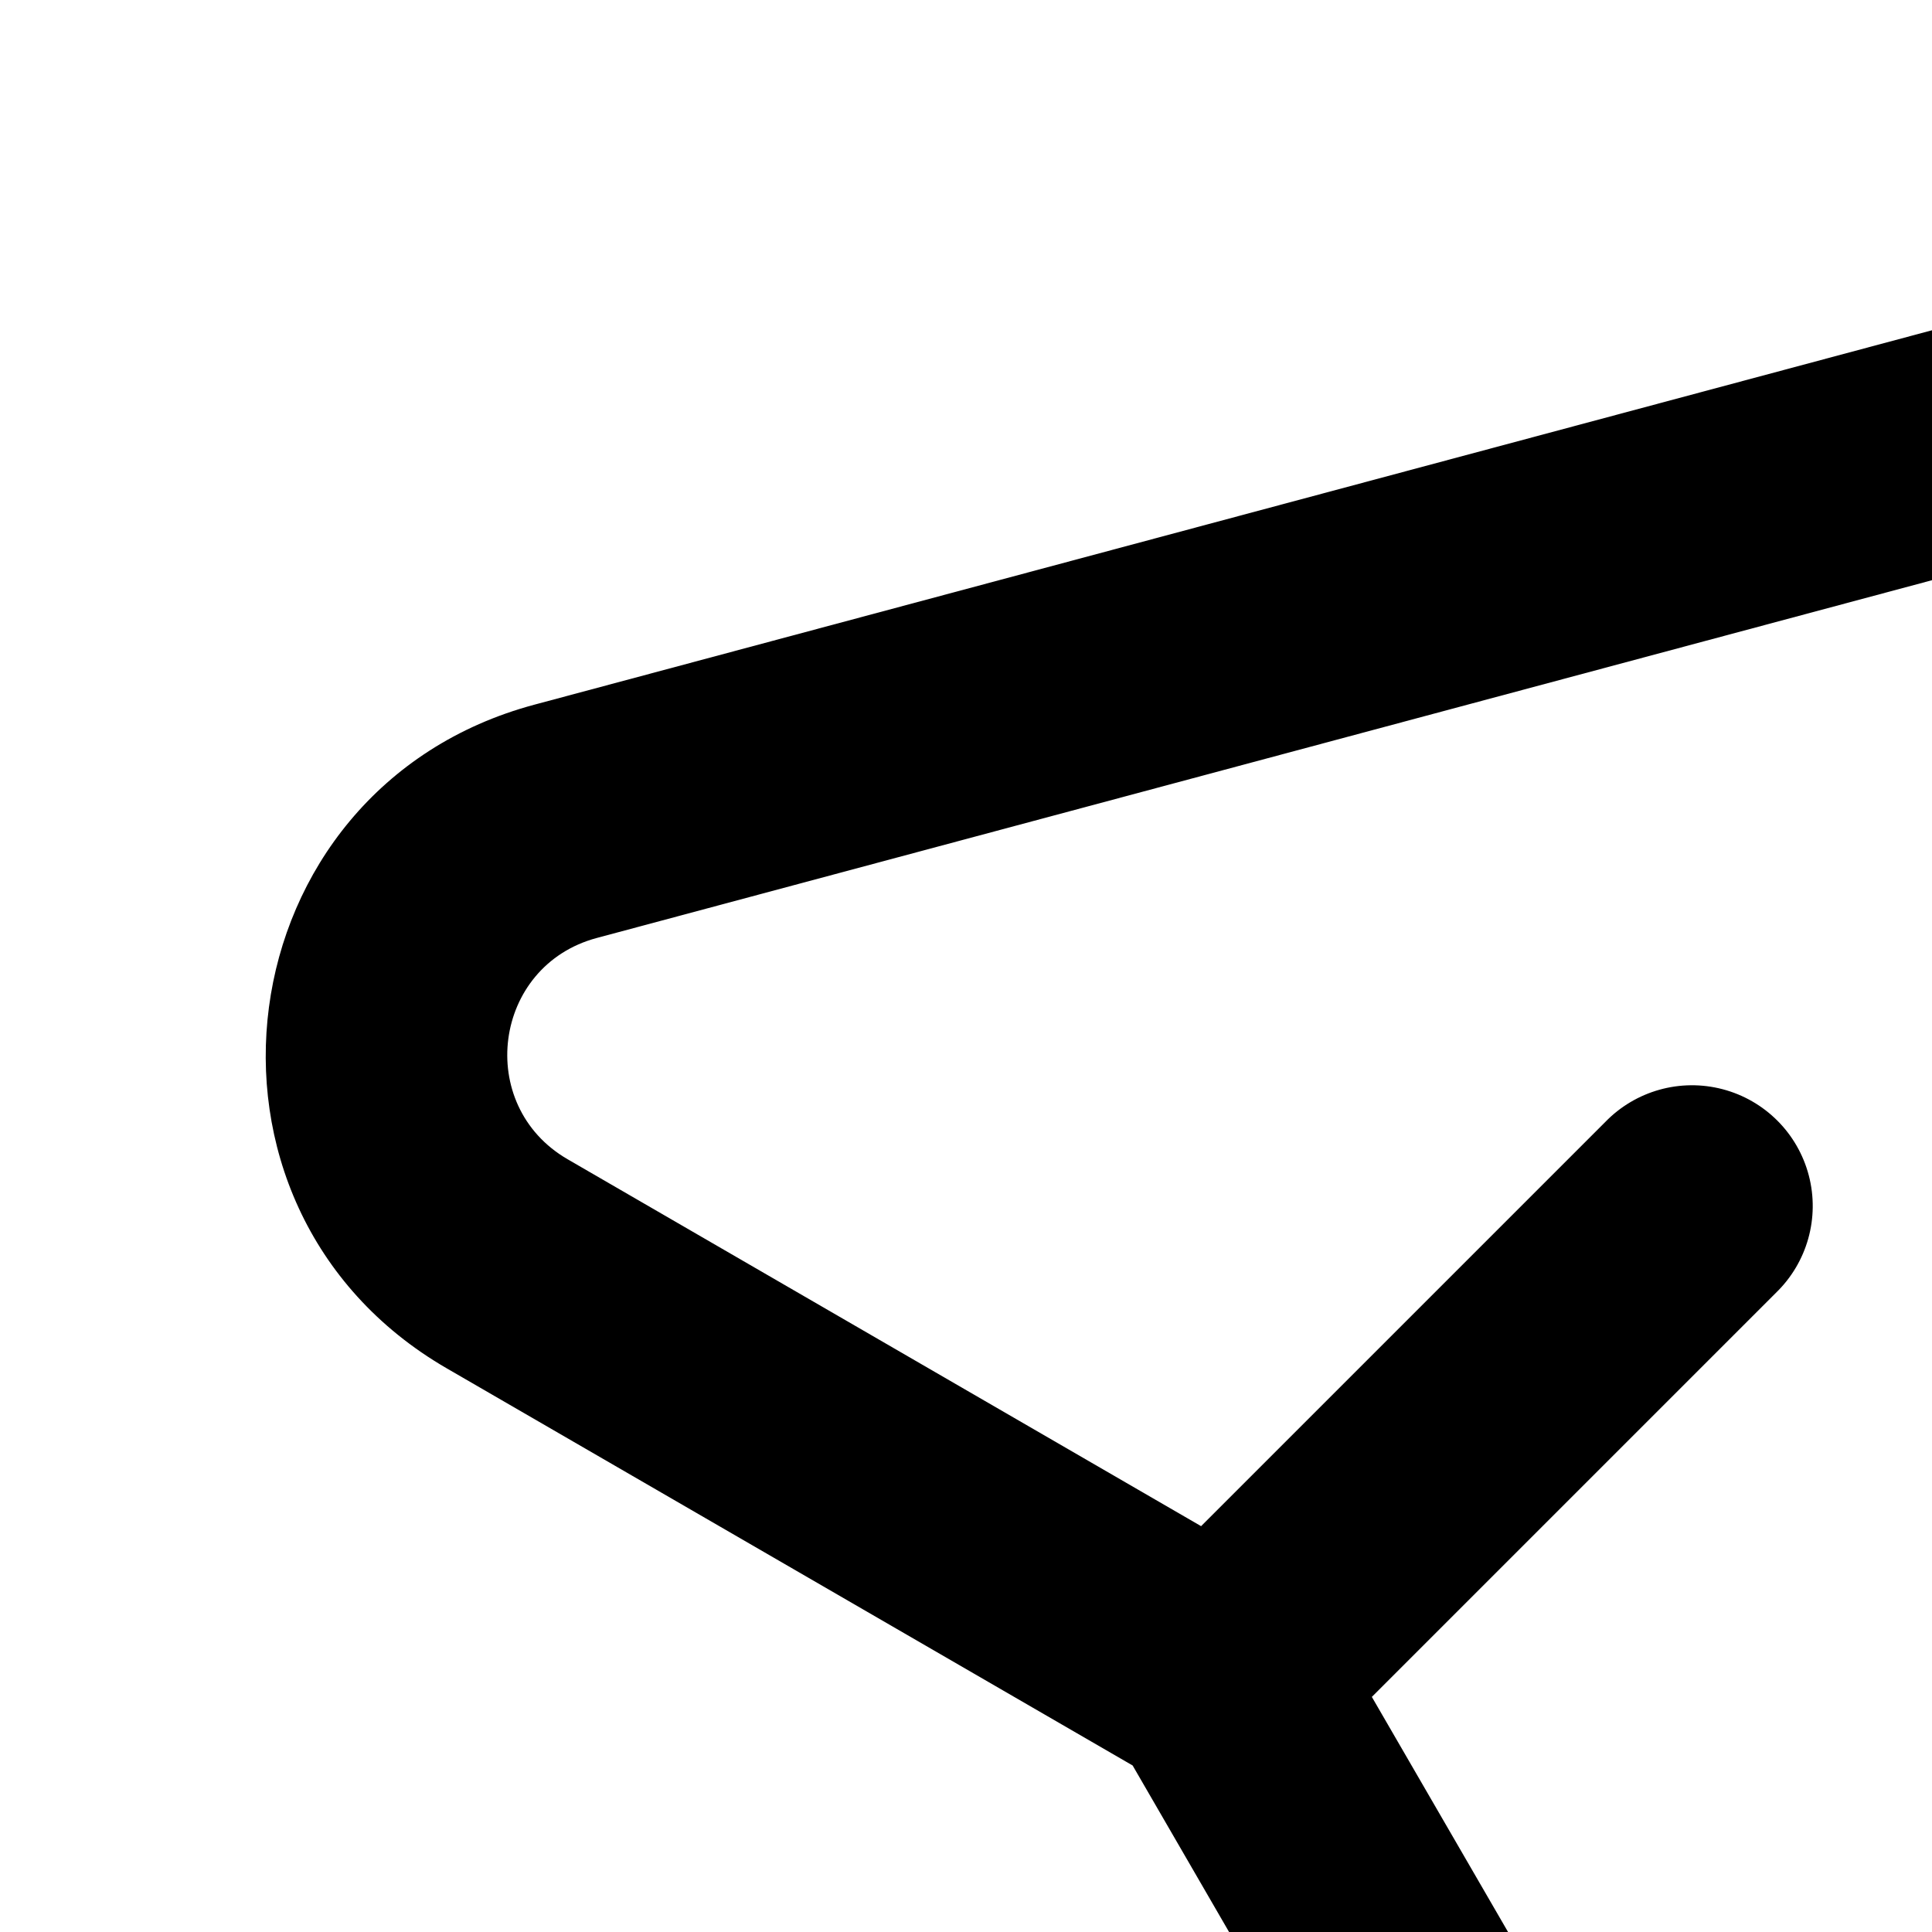
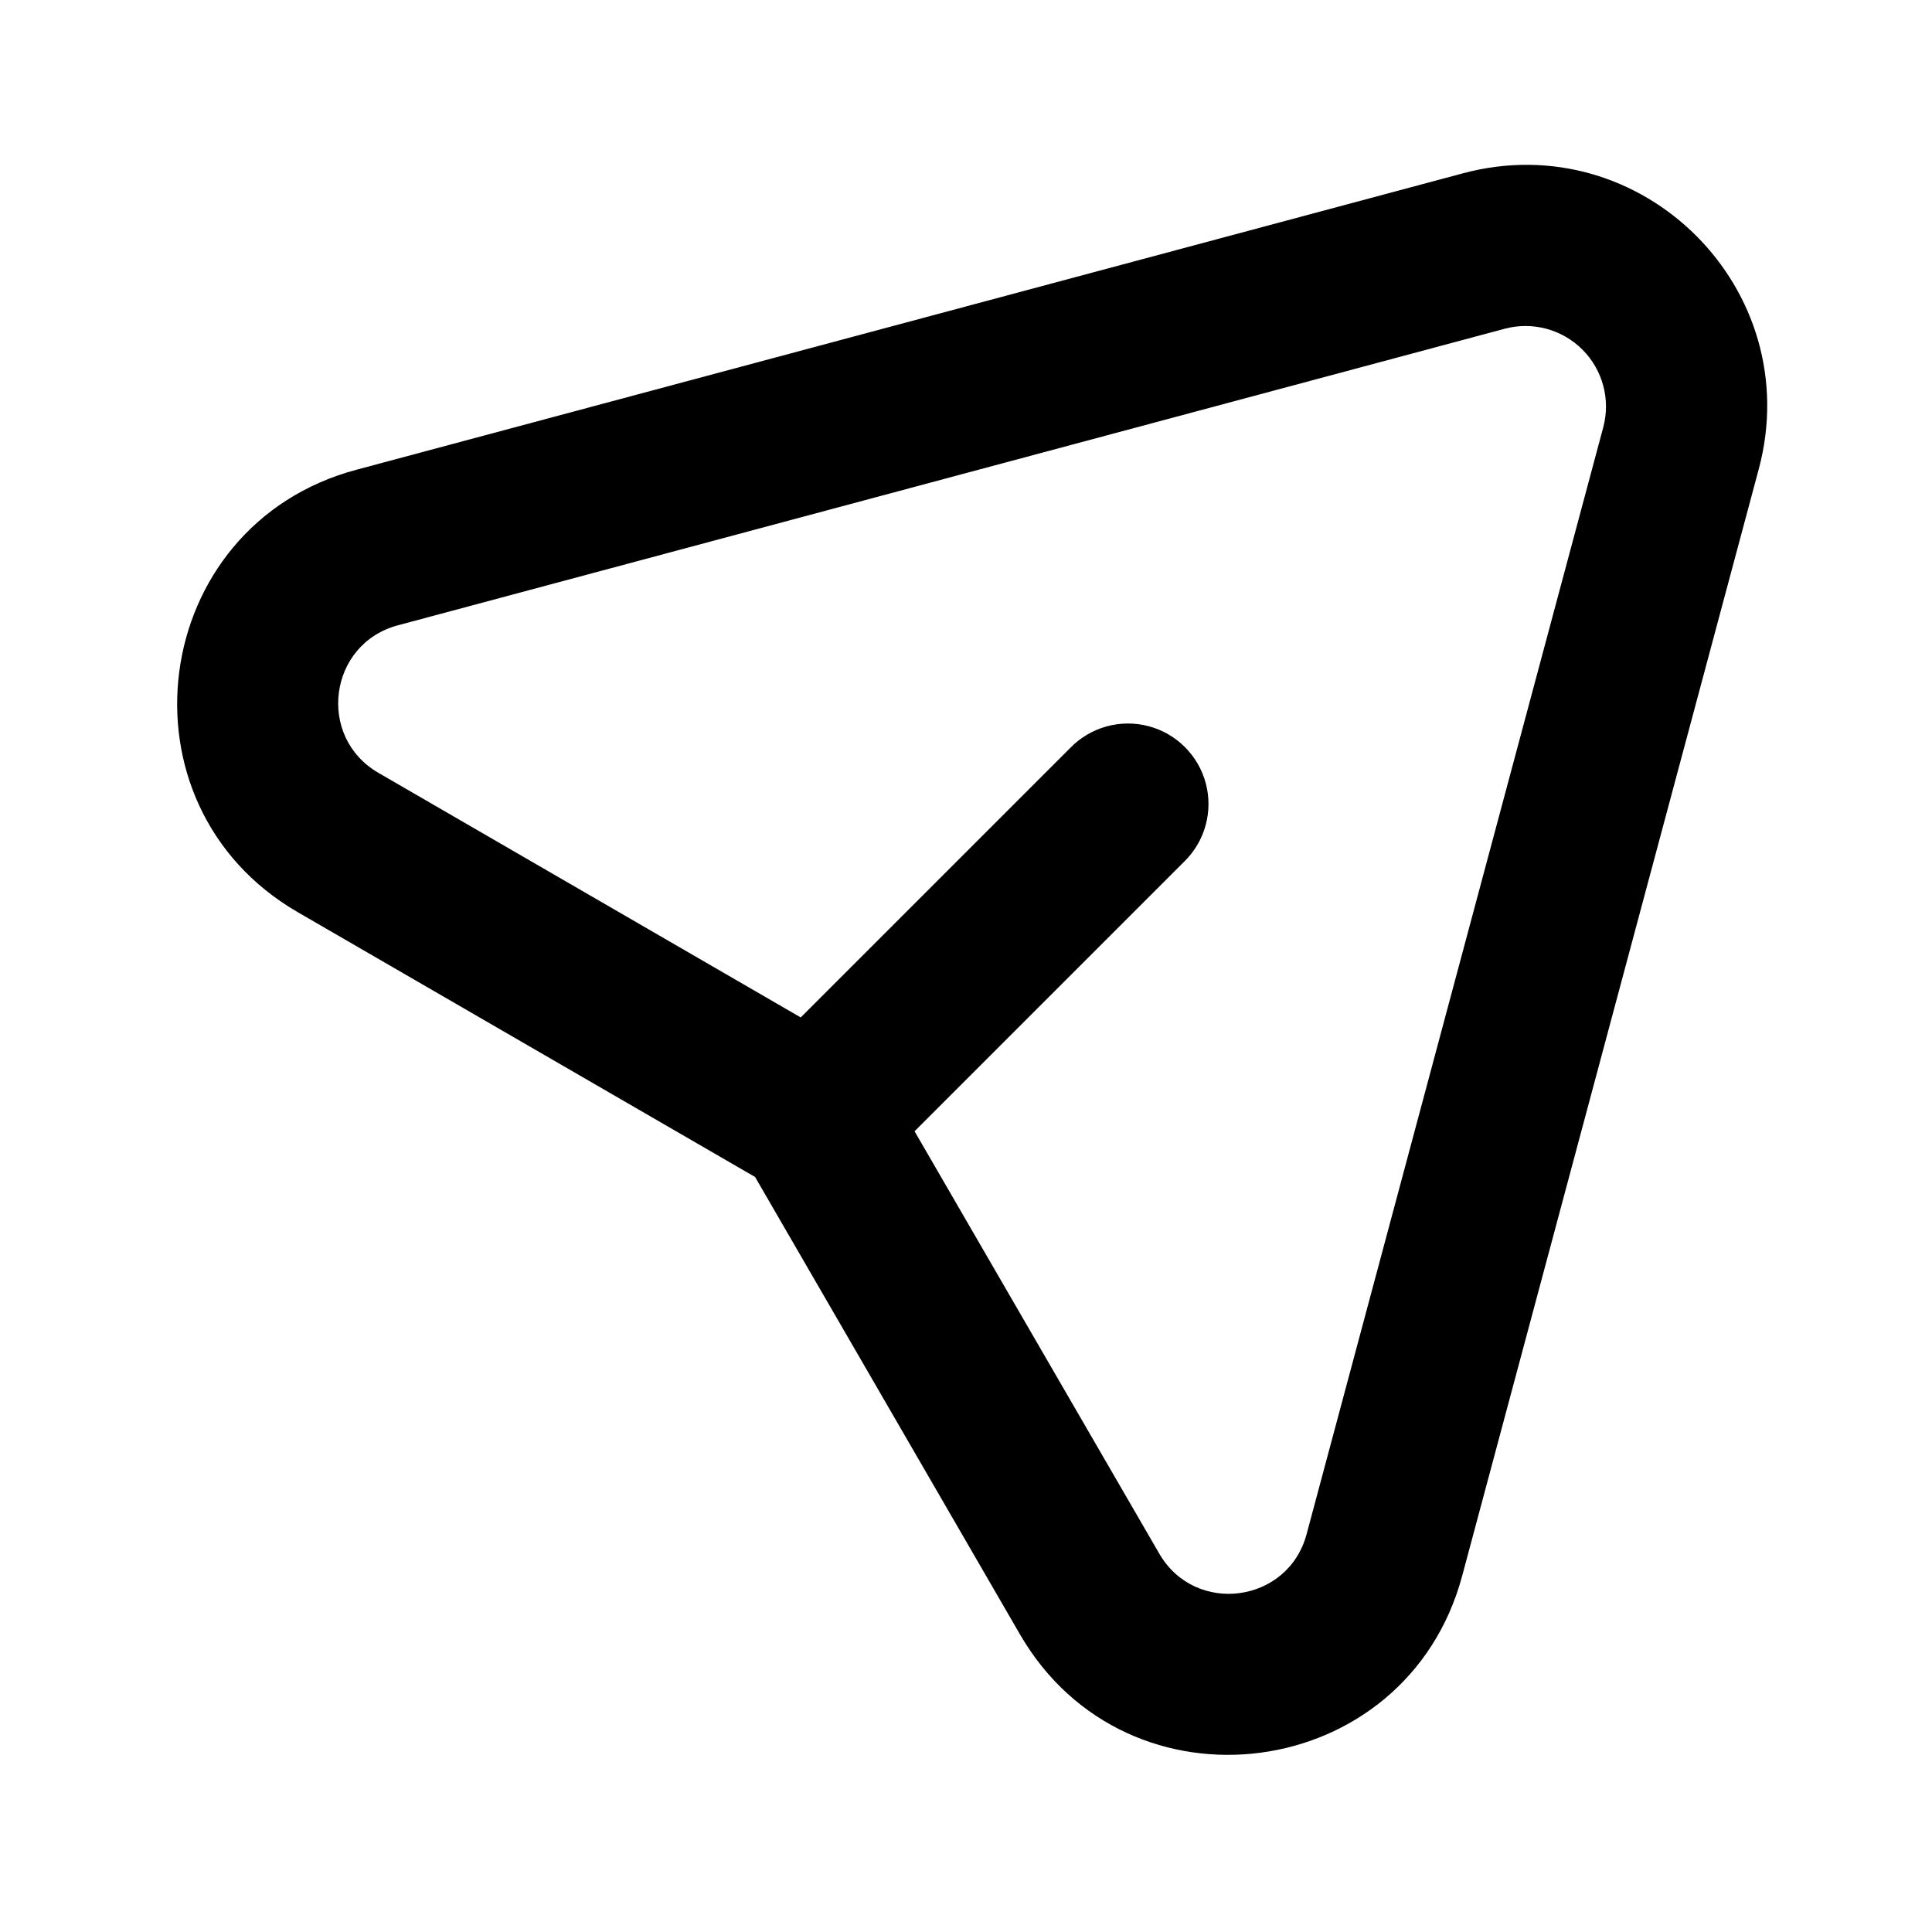
- <svg xmlns="http://www.w3.org/2000/svg" viewBox="0 0 16 16">
+ <svg xmlns="http://www.w3.org/2000/svg" viewBox="0 0 24 24">
  <path fill="currentColor" fill-rule="evenodd" d="M18.173 2.153c2.231-.598 4.272 1.443 3.675 3.674l-3.684 13.748c-.692 2.58-4.156 3.038-5.494.727l-3.29-5.681-5.682-3.29c-2.311-1.34-1.853-4.803.727-5.495l13.748-3.683zm-6.812 11.9l3.04 5.247c.446.77 1.6.618 1.83-.242l3.685-13.749a1 1 0 00-1.225-1.225L4.942 7.768c-.86.23-1.012 1.385-.242 1.832l5.247 3.039 3.346-3.346a1 1 0 111.414 1.414l-3.346 3.346z" clip-rule="evenodd" />
</svg>
